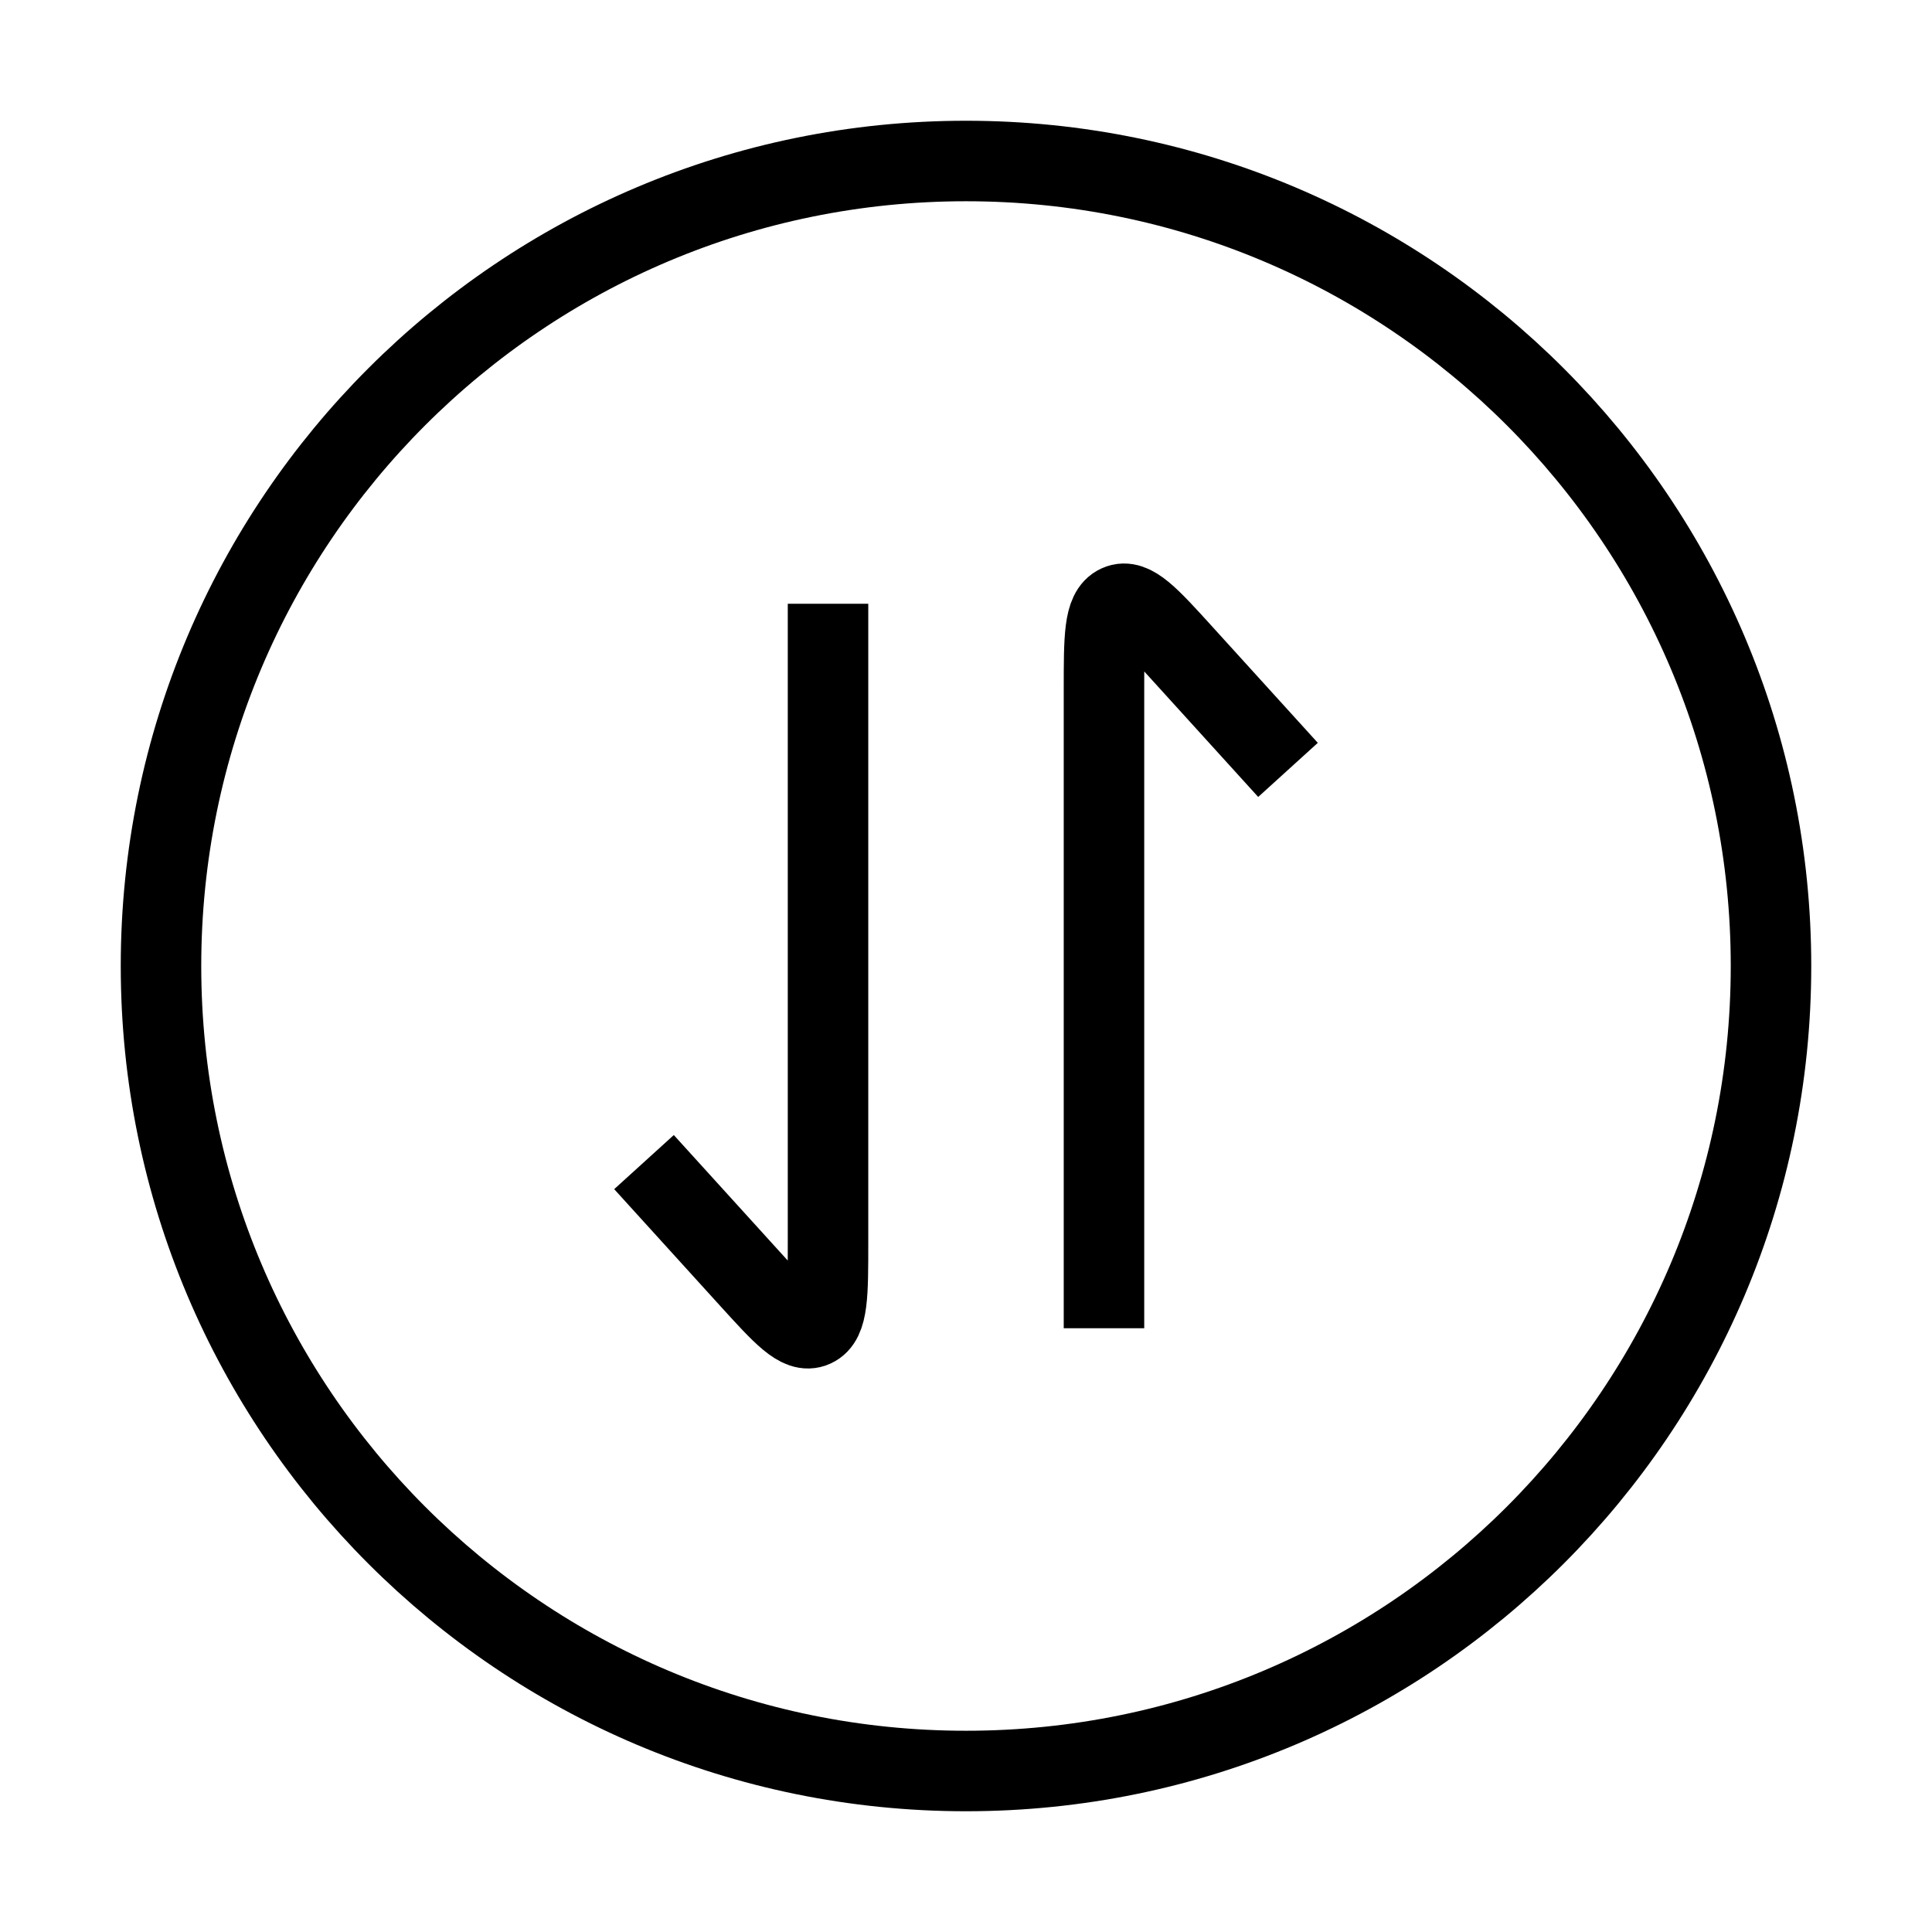
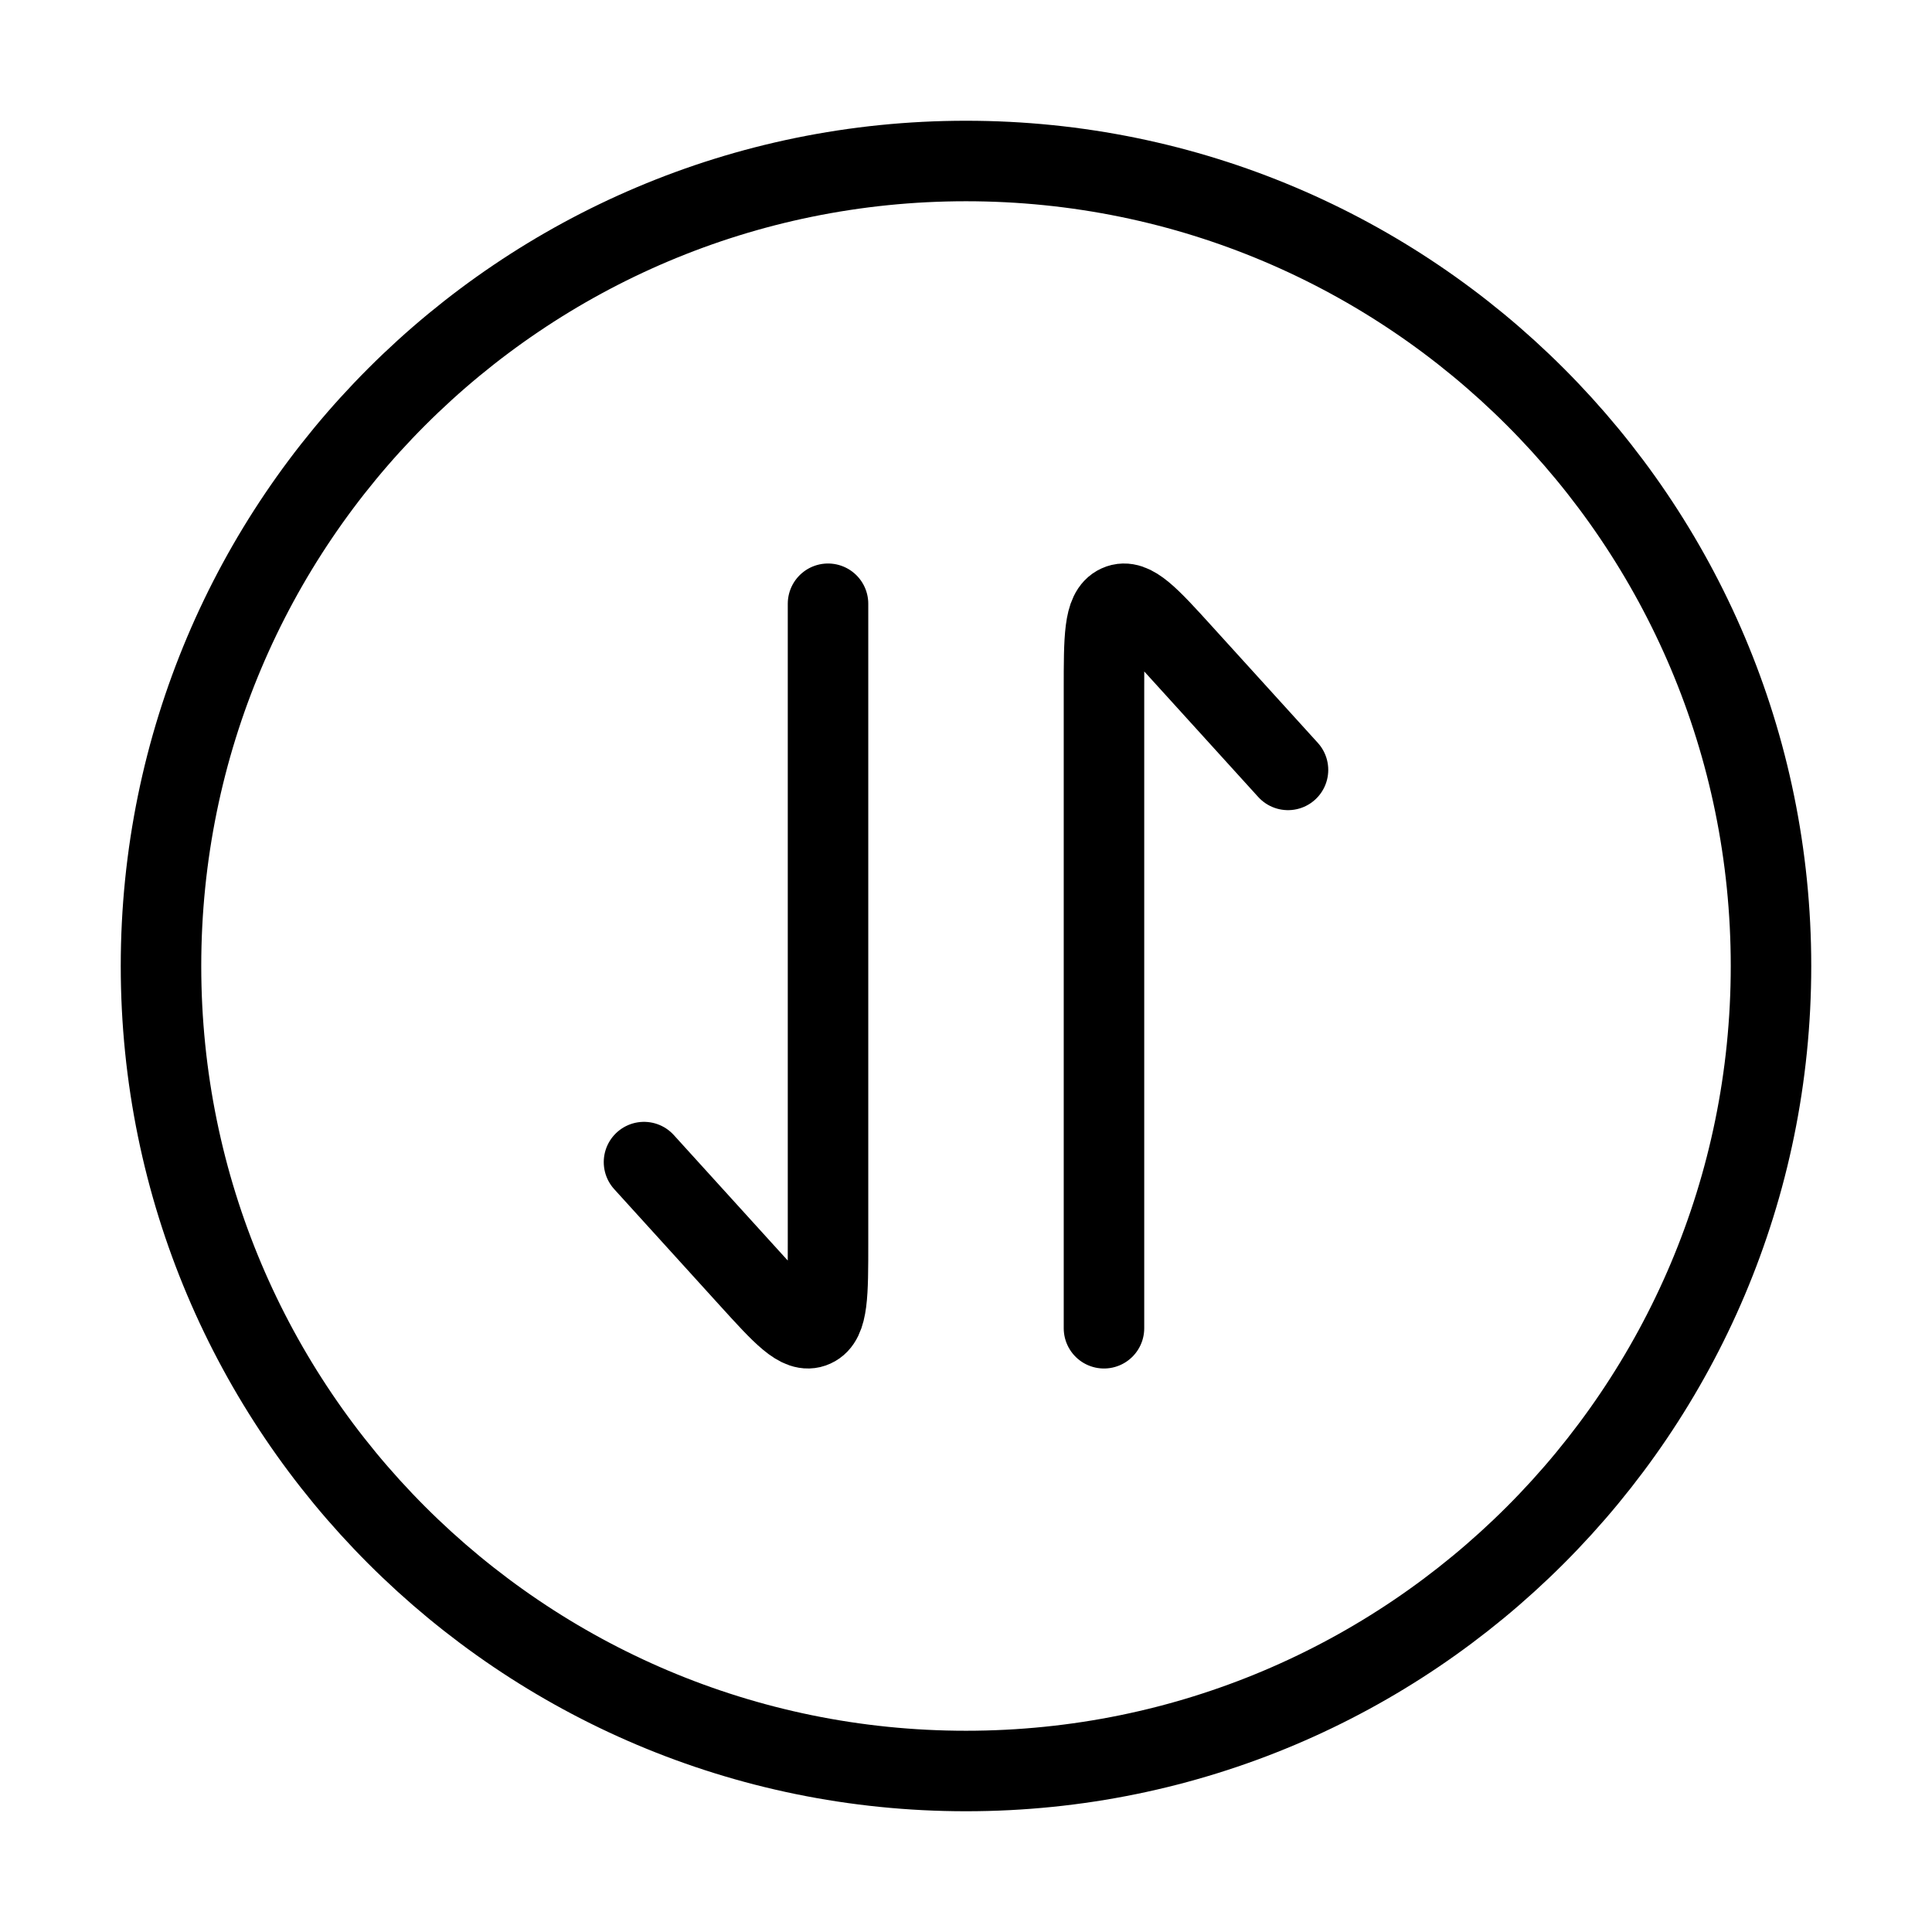
<svg xmlns="http://www.w3.org/2000/svg" width="24" height="24" viewBox="0 0 24 24" fill="none">
-   <circle cx="12" cy="12" r="10" stroke="currentColor" strokeWidth="1.5" />
-   <path d="M10.286 7.5L10.286 15.434C10.286 16.08 10.286 16.404 10.109 16.484C9.933 16.565 9.725 16.336 9.31 15.879L8 14.436M13.714 16.5L13.714 8.566C13.714 7.92 13.714 7.596 13.891 7.516C14.067 7.435 14.275 7.664 14.69 8.121L16 9.564" stroke="currentColor" strokeLinecap="round" strokeLinejoin="round" strokeWidth="1.5" />
+   <path d="M12 22C17.523 22 22 17.523 22 12C22 6.477 17.523 2 12 2C6.477 2 2 6.477 2 12C2 17.523 6.477 22 12 22Z" stroke="black" stroke-linecap="round" />
+   <path d="M10.286 7.5V15.434C10.286 16.08 10.286 16.404 10.109 16.484C9.933 16.565 9.725 16.336 9.31 15.879L8 14.436M13.714 16.5V8.566C13.714 7.92 13.714 7.596 13.891 7.516C14.067 7.435 14.275 7.664 14.69 8.121L16 9.564" stroke="black" stroke-linecap="round" />
</svg>
